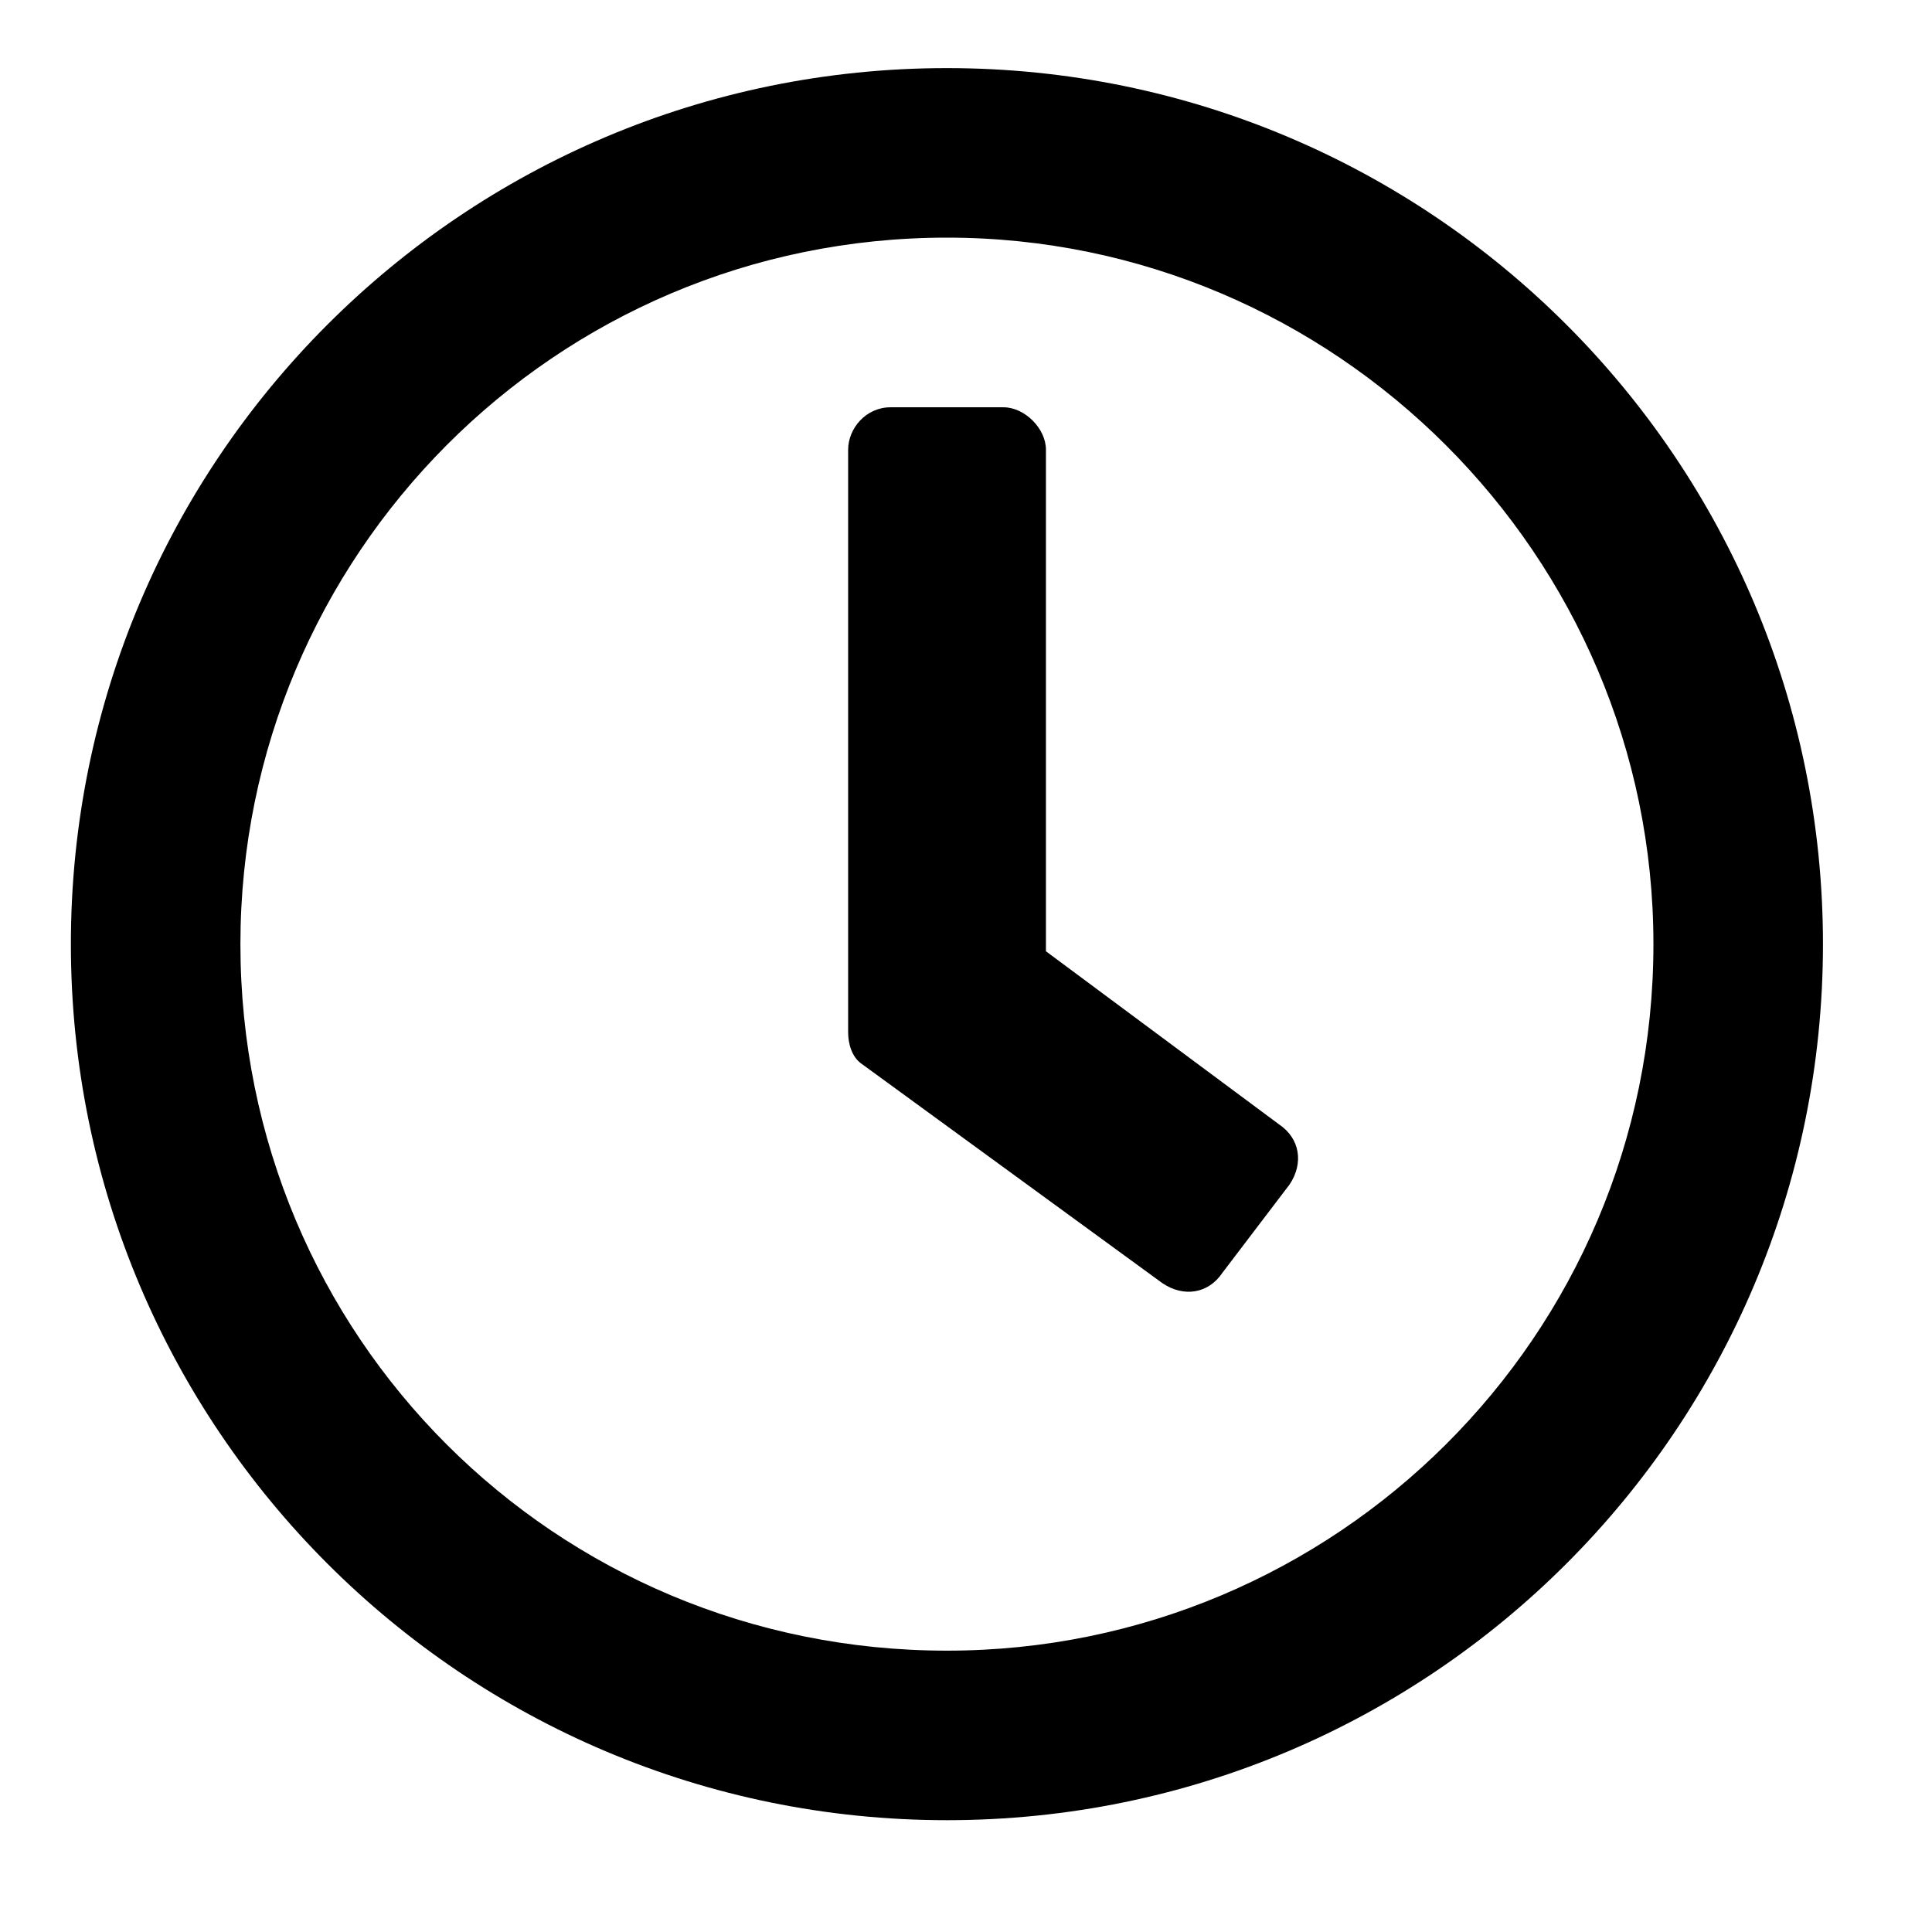
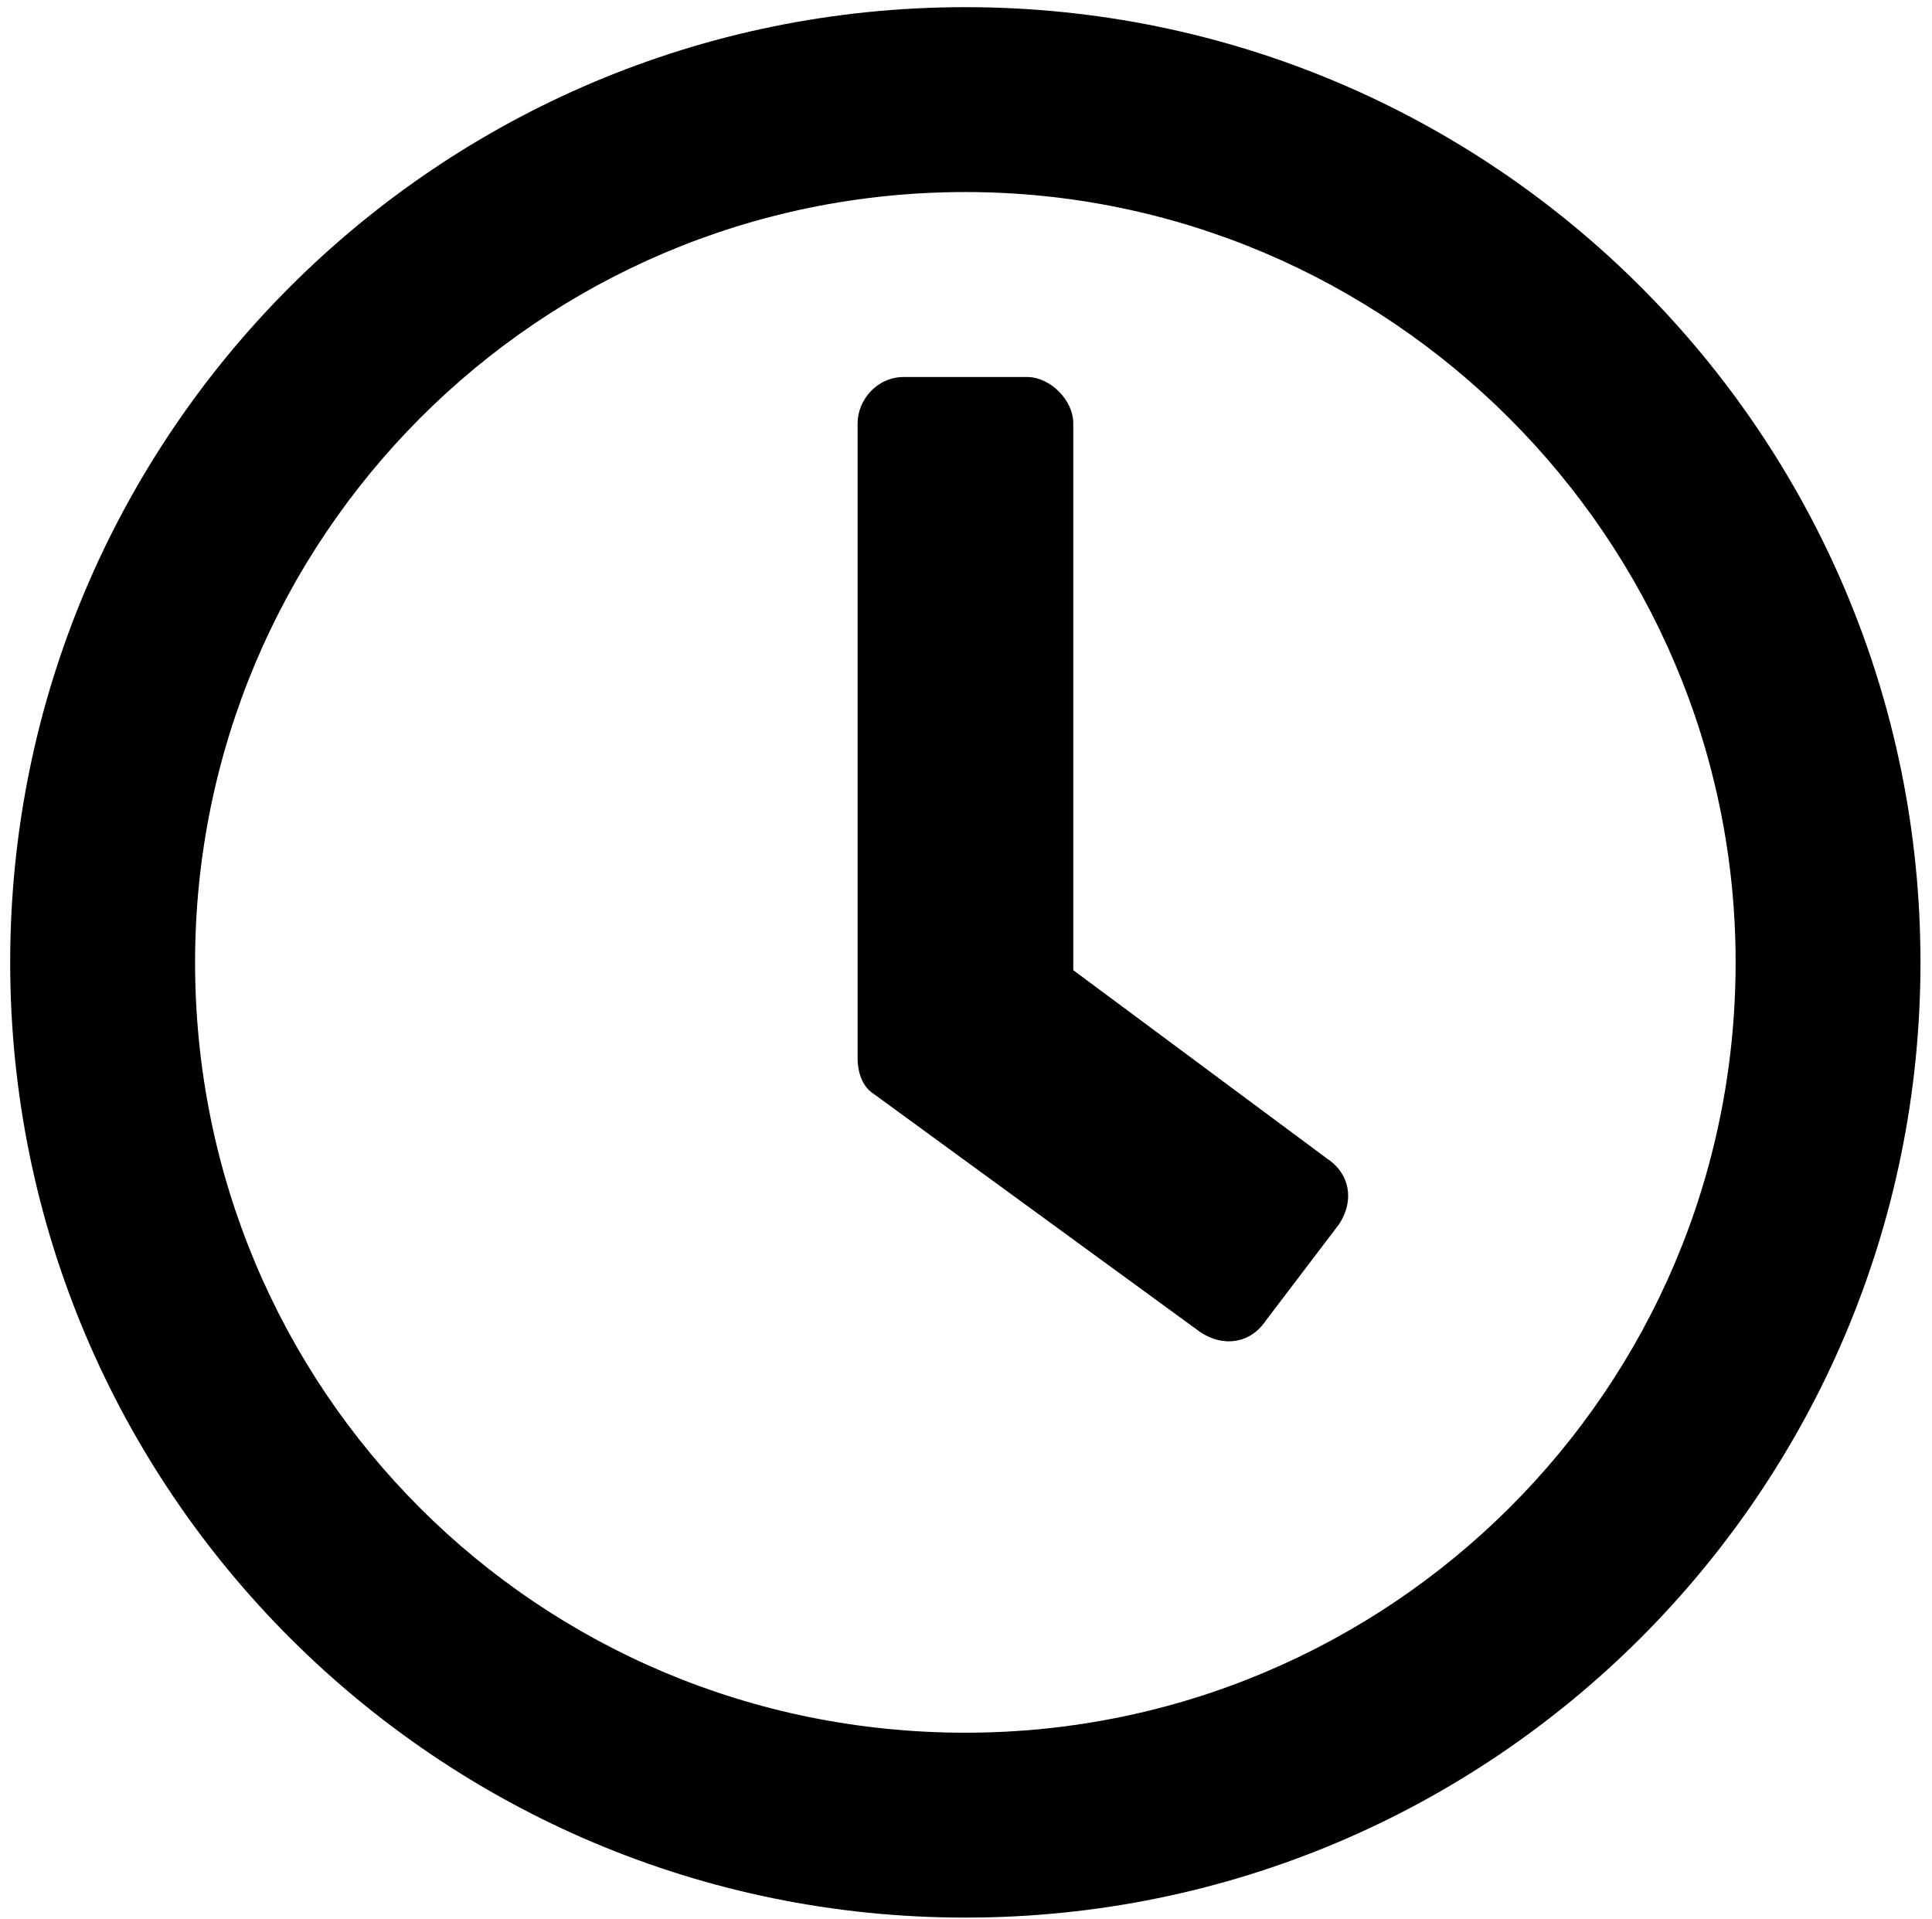
- <svg xmlns="http://www.w3.org/2000/svg" width="16" height="16" viewBox="0 0 16 16" fill="none">
-   <path d="M7.842 0.564C3.834 0.564 0.587 3.811 0.587 7.819C0.587 11.827 3.834 15.074 7.842 15.074C11.85 15.074 15.097 11.827 15.097 7.819C15.097 3.811 11.85 0.564 7.842 0.564ZM7.842 13.67C4.595 13.67 1.991 11.066 1.991 7.819C1.991 4.601 4.595 1.968 7.842 1.968C11.06 1.968 13.693 4.601 13.693 7.819C13.693 11.066 11.06 13.67 7.842 13.67ZM9.627 10.627C9.802 10.745 10.007 10.715 10.124 10.54L10.68 9.809C10.797 9.634 10.767 9.429 10.593 9.312L8.662 7.878V3.724C8.662 3.549 8.486 3.373 8.311 3.373H7.375C7.17 3.373 7.024 3.549 7.024 3.724V8.551C7.024 8.638 7.052 8.756 7.141 8.814L9.627 10.627Z" fill="black" />
+ <svg xmlns="http://www.w3.org/2000/svg" width="144" height="143" viewBox="0 0 144 143" fill="none">
+   <path d="M71.951 0.534C32.624 0.534 0.759 32.397 0.759 71.724C0.759 111.052 32.624 142.916 71.951 142.916C111.278 142.916 143.141 111.052 143.141 71.724C143.141 32.397 111.278 0.534 71.951 0.534ZM71.951 129.137C40.087 129.137 14.54 103.589 14.54 71.724C14.54 40.148 40.087 14.313 71.951 14.313C103.527 14.313 129.363 40.148 129.363 71.724C129.363 103.589 103.527 129.137 71.951 129.137ZM89.463 99.281C91.184 100.43 93.194 100.137 94.342 98.429L99.796 91.252C100.947 89.529 100.65 87.519 98.942 86.371L79.996 72.306V31.542C79.996 29.82 78.273 28.097 76.551 28.097H67.366C65.356 28.097 63.921 29.82 63.921 31.542V78.908C63.921 79.762 64.2 80.916 65.07 81.491L89.463 99.281Z" fill="#000000" />
</svg>
